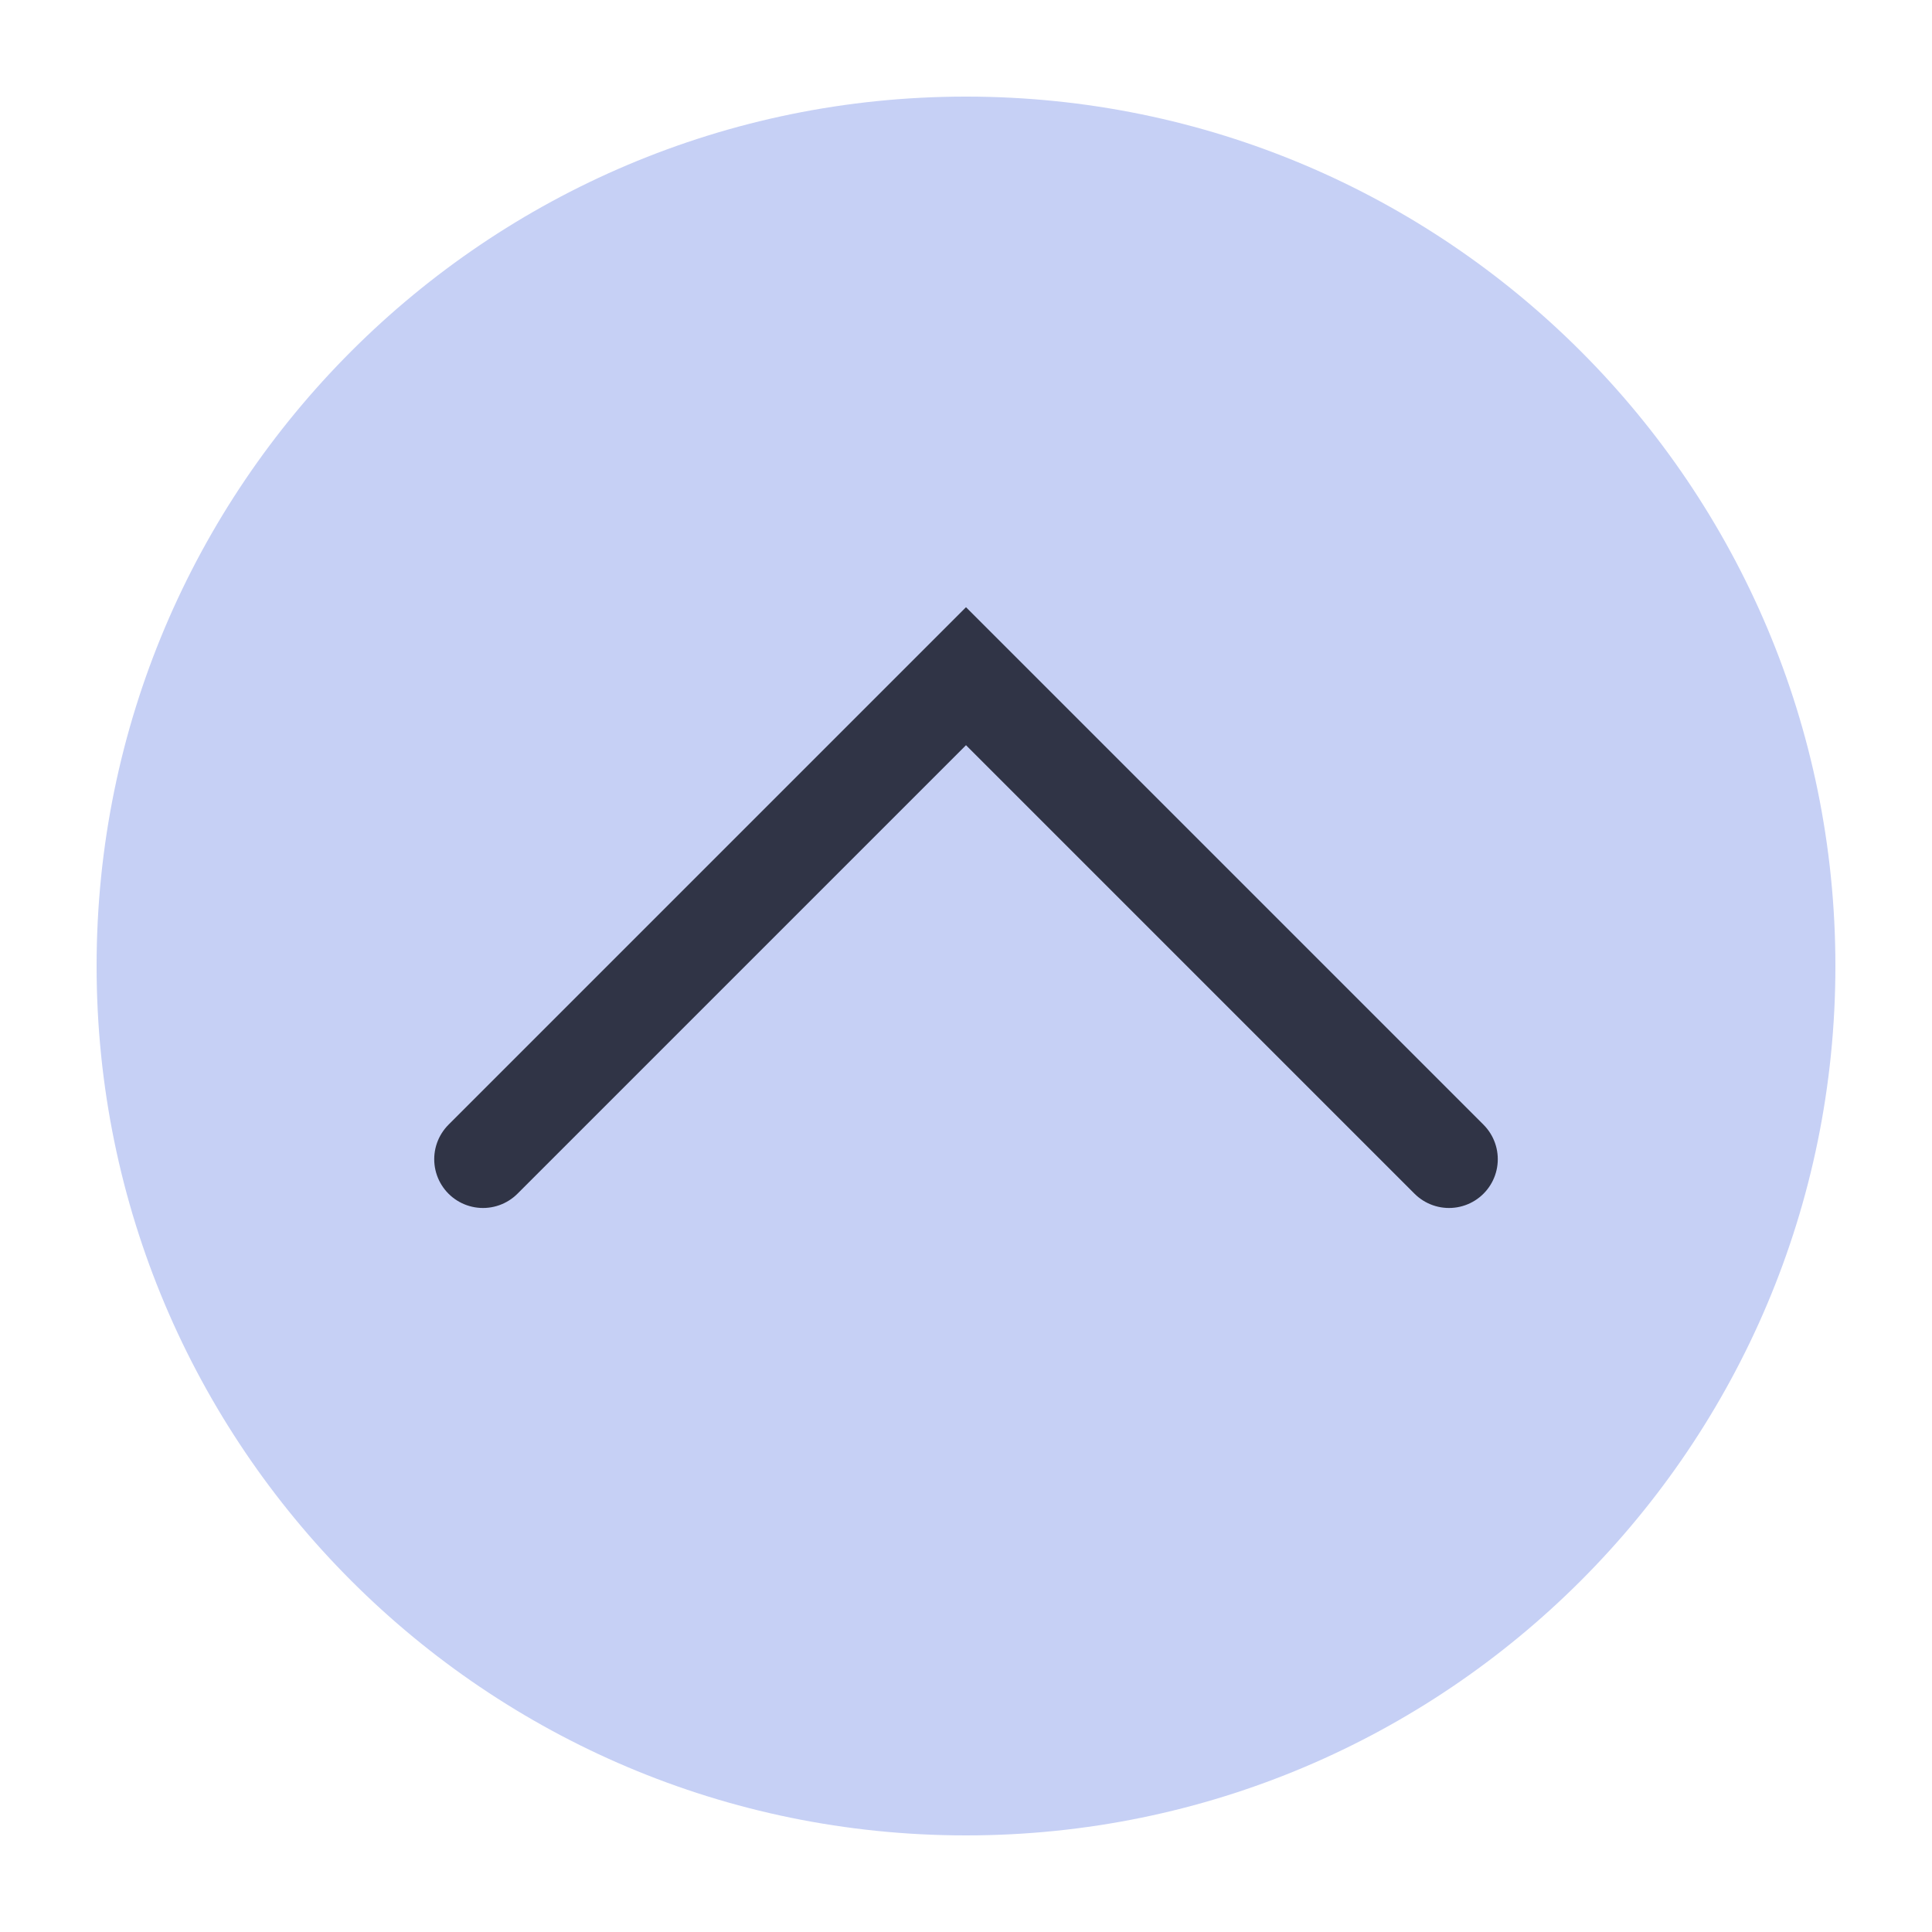
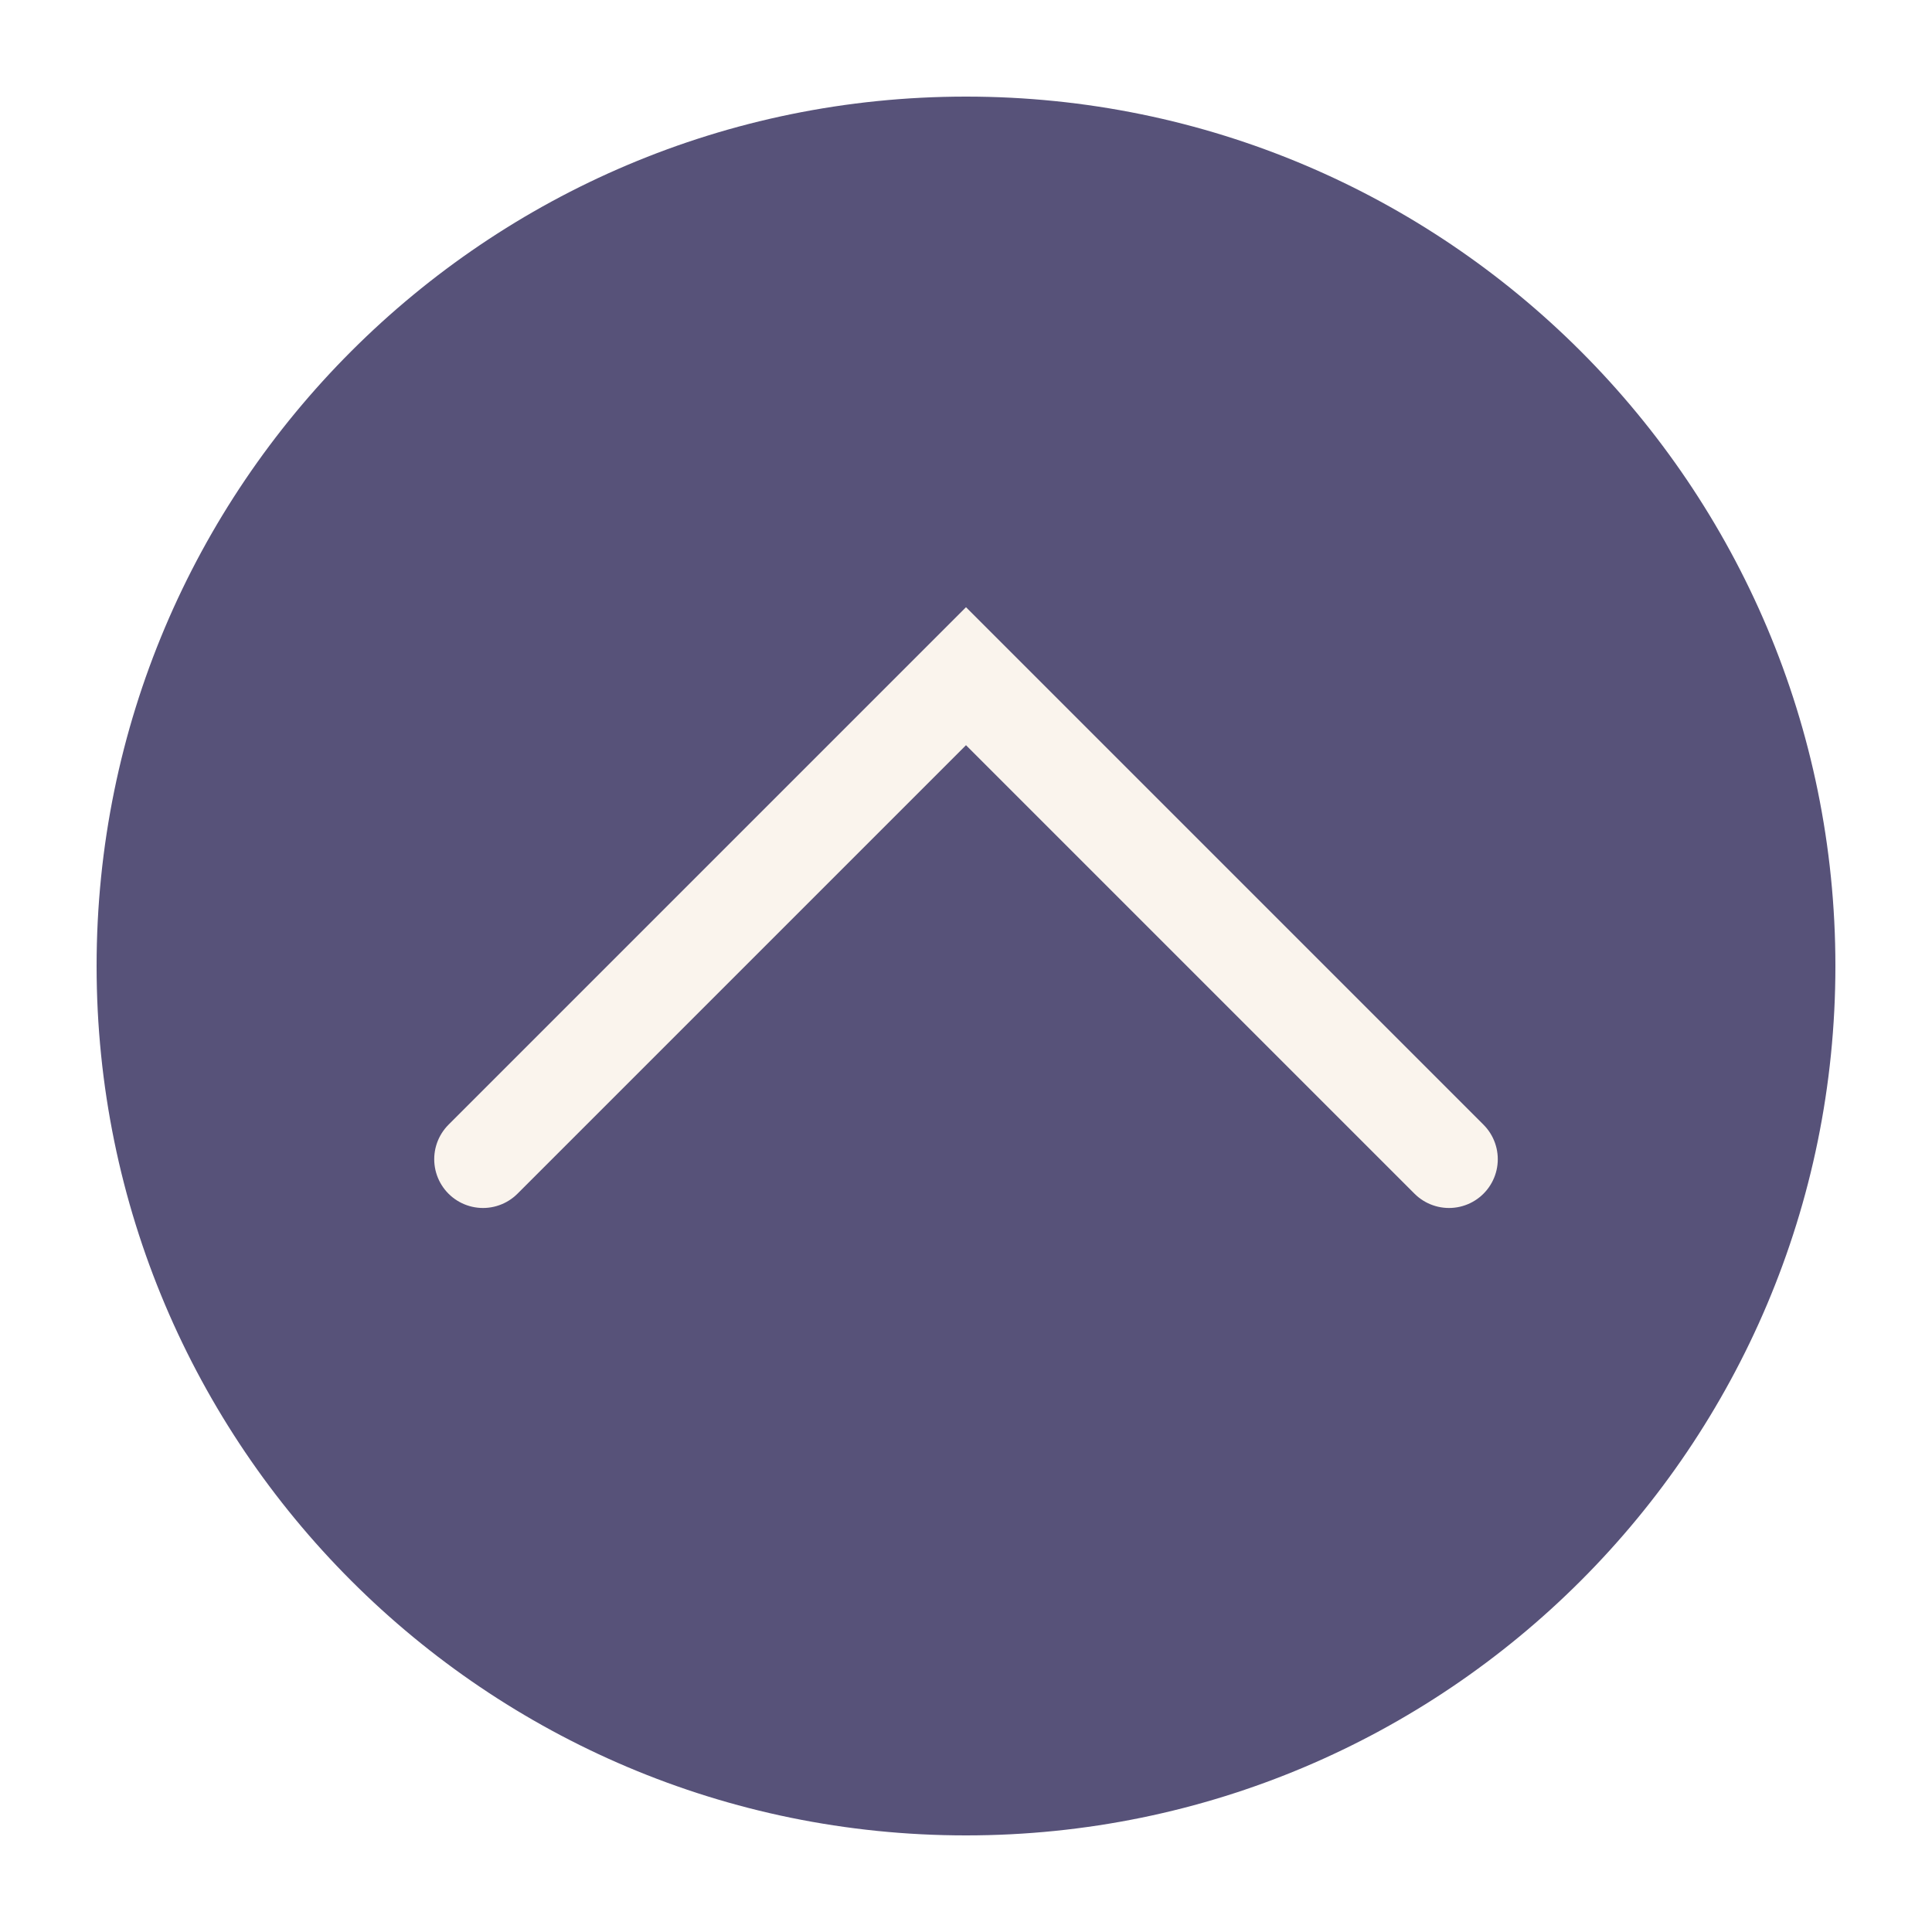
<svg xmlns="http://www.w3.org/2000/svg" viewBox="0 0 50 50" version="1.2" baseProfile="tiny">
  <defs>
</defs>
  <g fill="none" stroke="black" stroke-width="1" fill-rule="evenodd" stroke-linecap="square" stroke-linejoin="bevel">
-     <g fill="#c6d0f5" fill-opacity="1" stroke="none" transform="matrix(2.5,0,0,2.5,2.5,2.5)" font-family="Noto Sans" font-size="10" font-weight="400" font-style="normal">
+     <g fill="#575279" fill-opacity="1" stroke="none" transform="matrix(2.5,0,0,2.5,2.5,2.5)" font-family="Noto Sans" font-size="10" font-weight="400" font-style="normal">
      <circle cx="9" cy="9" r="9" />
    </g>
-     <g fill="none" stroke="#303446" stroke-opacity="1" stroke-width="1.01" stroke-linecap="round" stroke-linejoin="miter" stroke-miterlimit="2" transform="matrix(2.5,0,0,2.5,2.5,2.5)" font-family="Noto Sans" font-size="10" font-weight="400" font-style="normal">
+     <g fill="none" stroke="#faf4ed" stroke-opacity="1" stroke-width="1.01" stroke-linecap="round" stroke-linejoin="miter" stroke-miterlimit="2" transform="matrix(2.5,0,0,2.5,2.5,2.5)" font-family="Noto Sans" font-size="10" font-weight="400" font-style="normal">
      <polyline fill="none" vector-effect="none" points="4,11 9,6 14,11 " />
    </g>
    <g fill="none" stroke="#000000" stroke-opacity="1" stroke-width="1" stroke-linecap="square" stroke-linejoin="bevel" transform="matrix(1,0,0,1,0,0)" font-family="Noto Sans" font-size="10" font-weight="400" font-style="normal">
</g>
  </g>
</svg>
